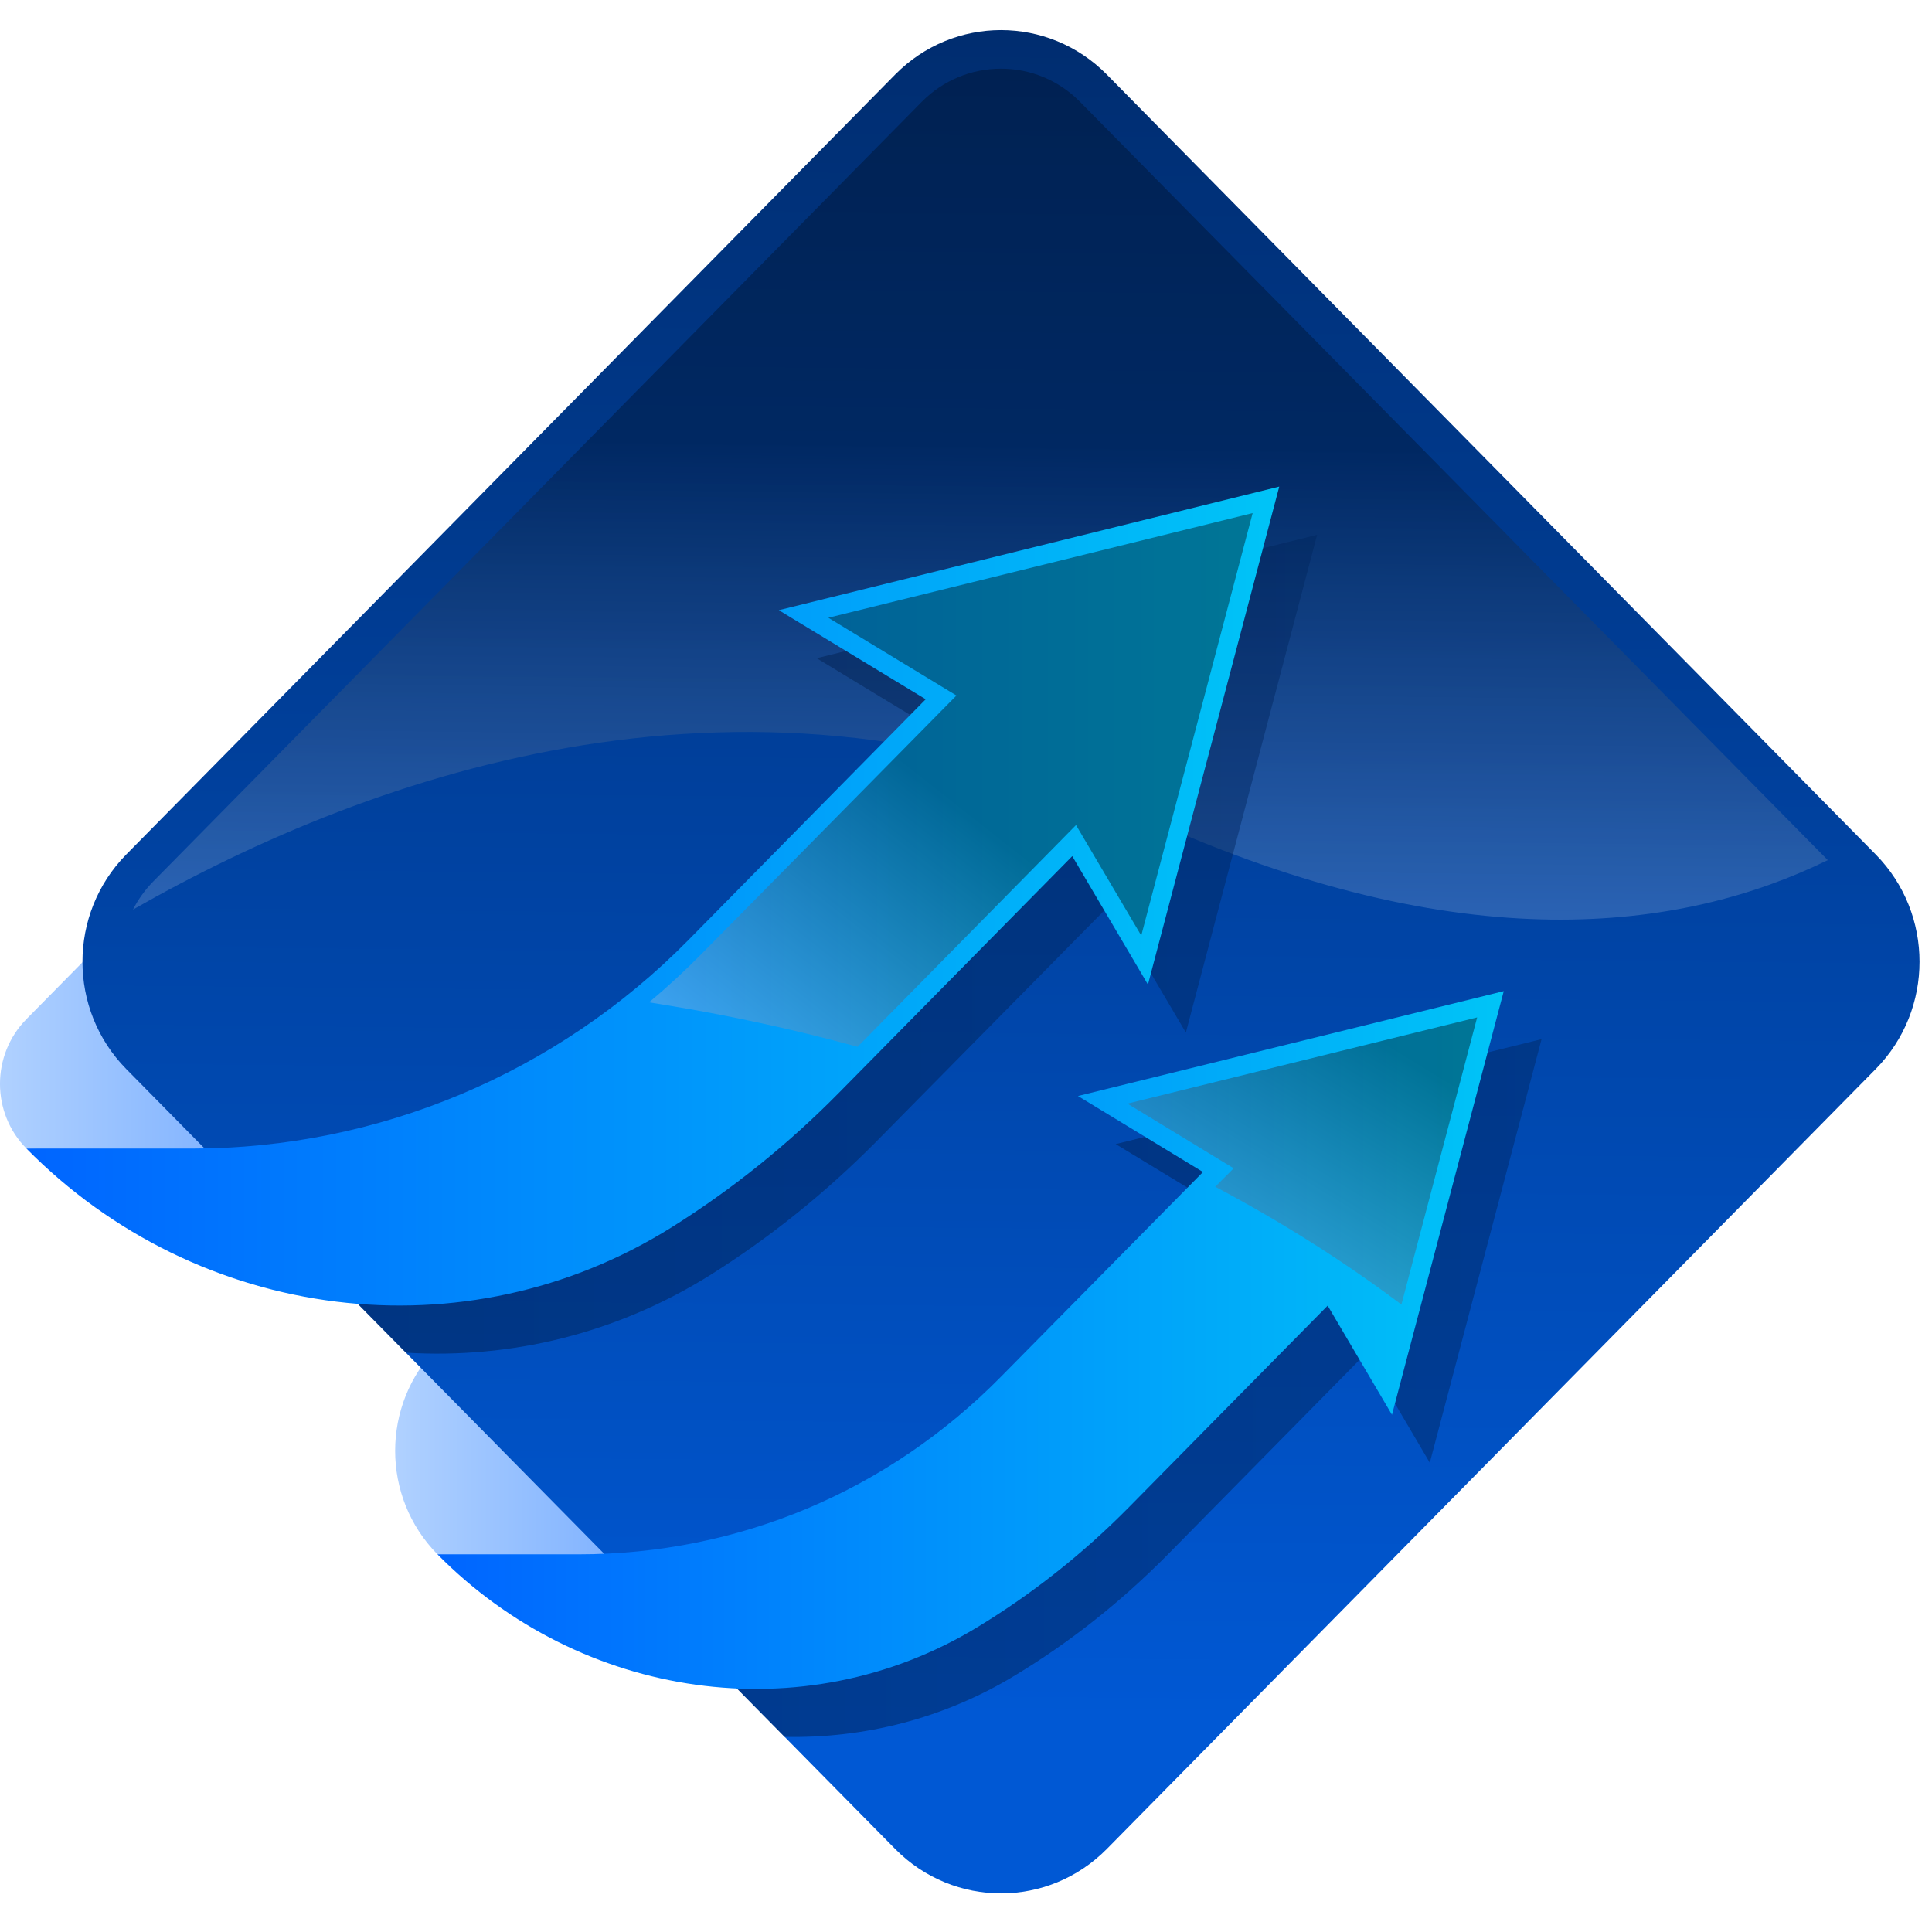
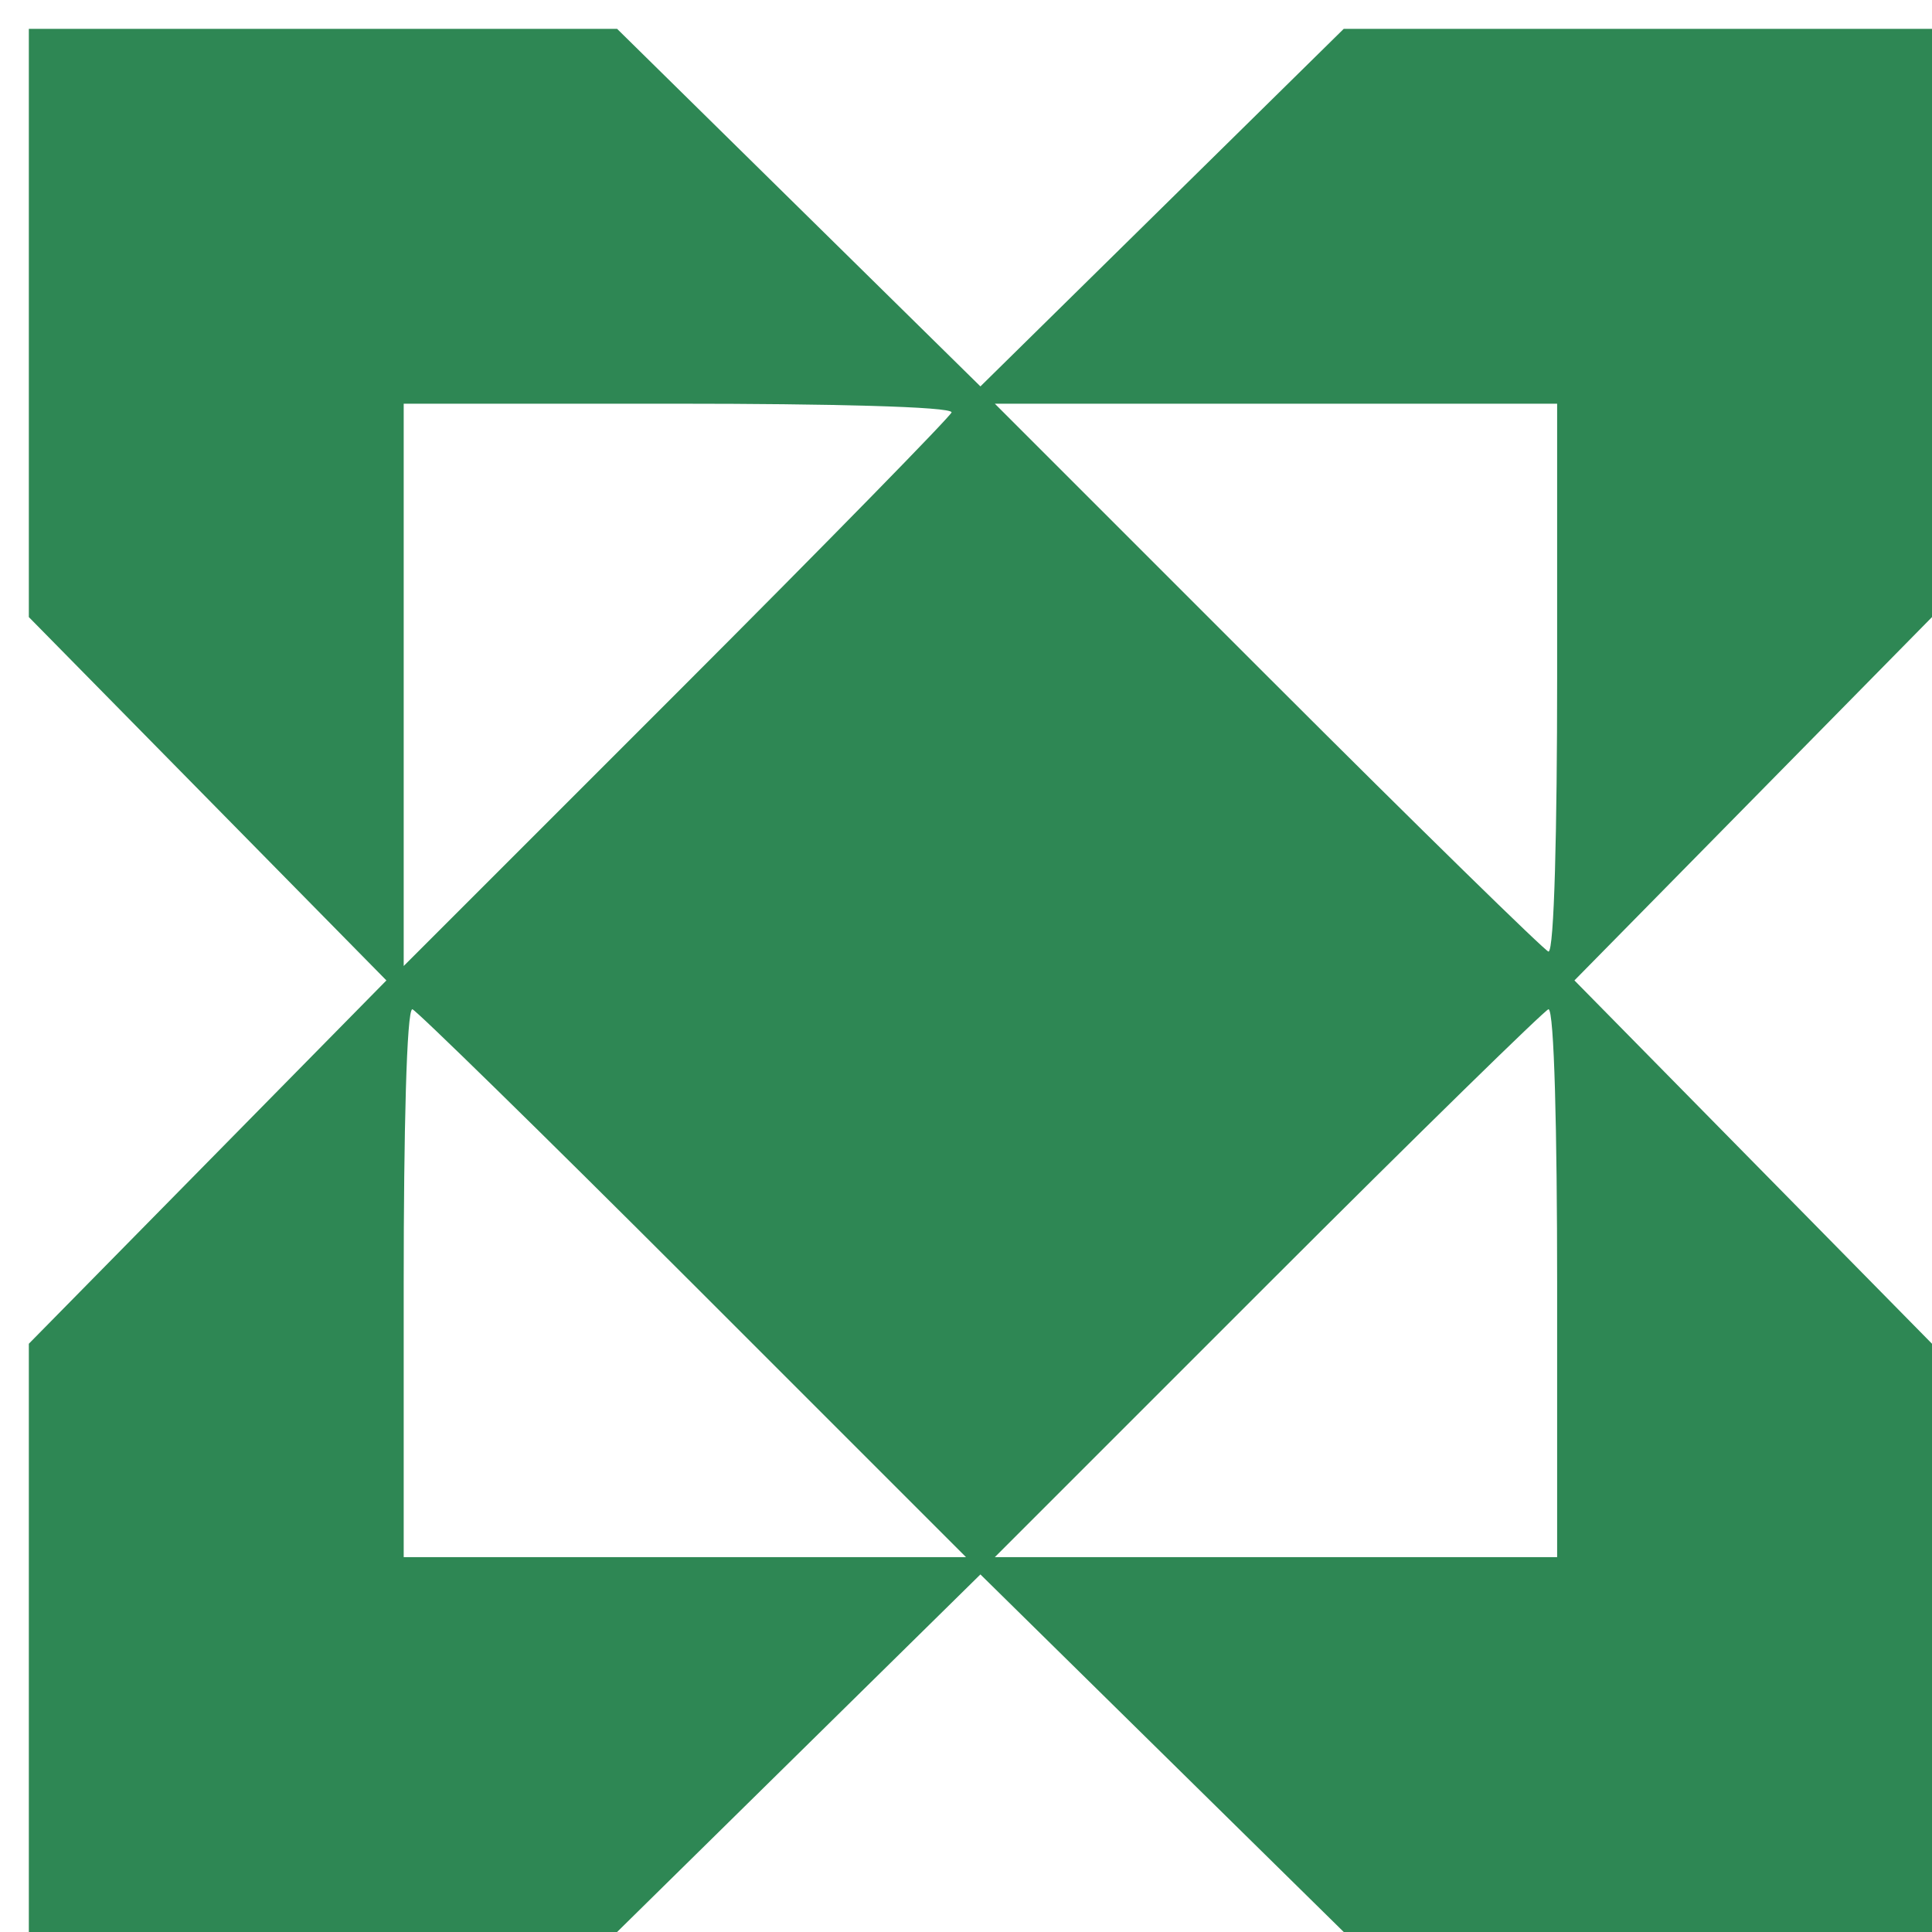
- <svg xmlns="http://www.w3.org/2000/svg" width="35" height="35" viewBox="0 0 35 35" fill="none">
-   <path d="M7.925 28.158C6.903 27.122 6.903 25.443 7.925 24.407L9.749 22.557L15.297 28.349L11.826 29.25L7.925 28.158Z" fill="url(#paint0_linear_3363_47878)" />
-   <path d="M0.479 20.807C-0.16 20.16 -0.16 19.11 0.479 18.462L3.05 15.854L8.357 21.237L0.479 20.807Z" fill="url(#paint1_linear_3363_47878)" />
-   <path d="M33.982 19.365L20.049 33.498C18.99 34.568 17.278 34.568 16.219 33.498L2.286 19.365C1.23 18.291 1.23 16.555 2.286 15.481L16.219 1.348C17.278 0.278 18.99 0.278 20.049 1.348L33.982 15.481C35.038 16.555 35.038 18.291 33.982 19.365Z" fill="url(#paint2_linear_3363_47878)" />
-   <path opacity="0.28" d="M33.112 15.582C30.465 16.879 26.474 17.405 20.798 14.836C13.626 11.593 6.809 13.967 2.409 16.478C2.502 16.297 2.622 16.126 2.773 15.972L16.703 1.84C17.085 1.456 17.594 1.244 18.133 1.244C18.673 1.244 19.182 1.456 19.564 1.843L33.112 15.582Z" fill="url(#paint3_linear_3363_47878)" />
-   <g opacity="0.44">
-     <path d="M27.927 18.825L25.902 26.499L24.74 24.523L21.144 28.173C20.305 29.02 19.381 29.753 18.387 30.352C17.094 31.137 15.647 31.496 14.213 31.465L11.79 29.006C14.447 28.856 16.919 27.741 18.817 25.816L22.481 22.103L20.212 20.726L27.927 18.825Z" fill="url(#paint4_linear_3363_47878)" />
-     <path d="M23.861 9.689L21.483 18.706L20.114 16.384L15.889 20.666C14.964 21.604 13.947 22.42 12.864 23.1C11.165 24.163 9.244 24.621 7.353 24.505L4.558 21.67C7.789 21.569 10.866 20.227 13.159 17.901L17.456 13.539L14.795 11.924L23.861 9.689Z" fill="url(#paint5_linear_3363_47878)" />
+ <svg xmlns="http://www.w3.org/2000/svg" version="1.0" width="67pt" height="67pt" viewBox="0 0 67 67" preserveAspectRatio="xMidYMid meet">
+   <g transform="translate(0,67) scale(0.1,-0.1)" fill="#2e8754" stroke="none">
+     <path d="M10 558 l0 -102 62 -63 62 -63 -62 -63 -62 -63 0 -102 0 -102 102 0 102 0 63 62 63 62 63 -62 63 -62 102 0 102 0 0 102 0 102 -62 63 -62 63 62 63 62 63 0 102 0 102 -102 0 -102 0 -63 -62 -63 -62 -63 62 -63 62 -102 0 -102 0 0 -102z m320 -31 c0 -1 -43 -45 -95 -97 l-95 -95 0 98 0 97 95 0 c52 0 95 -1 95 -3z m210 -92 c0 -52 -1 -95 -3 -95 -1 0 -45 43 -97 95 l-95 95 98 0 97 0 0 -95z m-300 -210 l95 -95 -98 0 -97 0 0 95 c0 52 1 95 3 95 1 0 45 -43 97 -95z m300 0 l0 -95 -97 0 -98 0 95 95 c52 52 96 95 97 95 2 0 3 -43 3 -95z" />
  </g>
-   <path d="M27.242 17.955L25.217 25.63L24.052 23.653L20.456 27.3C19.618 28.15 18.693 28.88 17.701 29.481C14.556 31.388 10.516 30.786 7.925 28.158H10.479C13.371 28.158 16.087 27.017 18.132 24.942L21.793 21.232L19.528 19.855L27.242 17.955Z" fill="url(#paint6_linear_3363_47878)" />
-   <path d="M23.175 8.815L20.796 17.836L19.425 15.51L15.199 19.796C14.275 20.734 13.26 21.548 12.175 22.229C8.437 24.576 3.587 23.96 0.479 20.807H3.48C6.852 20.807 10.086 19.448 12.471 17.03L16.77 12.668L14.109 11.054L23.175 8.815Z" fill="url(#paint7_linear_3363_47878)" />
-   <g opacity="0.5">
-     <path opacity="0.78" d="M26.76 18.431L25.388 23.633C24.367 22.866 23.239 22.148 22.015 21.499L22.349 21.165L20.424 19.993L26.76 18.431Z" fill="url(#paint8_linear_3363_47878)" />
-     <path opacity="0.78" d="M22.693 9.295L20.675 16.949L19.493 14.947L15.536 18.964C14.594 18.706 13.625 18.486 12.631 18.305C12.339 18.253 12.046 18.204 11.758 18.158C12.088 17.883 12.408 17.587 12.714 17.276L17.327 12.6L15.006 11.191L22.693 9.295Z" fill="url(#paint9_linear_3363_47878)" />
-   </g>
-   <defs>
-     <linearGradient id="paint0_linear_3363_47878" x1="7.159" y1="25.903" x2="15.297" y2="25.903" gradientUnits="userSpaceOnUse">
-       <stop stop-color="#B0D1FF" />
-       <stop offset="1" stop-color="#4F93FF" />
-     </linearGradient>
-     <linearGradient id="paint1_linear_3363_47878" x1="-0" y1="18.545" x2="8.357" y2="18.545" gradientUnits="userSpaceOnUse">
-       <stop stop-color="#B0D1FF" />
-       <stop offset="1" stop-color="#4F93FF" />
-     </linearGradient>
-     <linearGradient id="paint2_linear_3363_47878" x1="18.006" y1="31.096" x2="18.36" y2="-5.689" gradientUnits="userSpaceOnUse">
-       <stop stop-color="#0058D4" />
-       <stop offset="1" stop-color="#00245B" />
-     </linearGradient>
-     <linearGradient id="paint3_linear_3363_47878" x1="17.854" y1="8.043" x2="17.736" y2="17.864" gradientUnits="userSpaceOnUse">
-       <stop />
-       <stop offset="1" stop-color="#B0D1FF" />
-     </linearGradient>
-     <linearGradient id="paint4_linear_3363_47878" x1="11.79" y1="25.146" x2="27.927" y2="25.146" gradientUnits="userSpaceOnUse">
-       <stop stop-color="#001334" />
-       <stop offset="1" stop-color="#00245B" />
-     </linearGradient>
-     <linearGradient id="paint5_linear_3363_47878" x1="4.558" y1="17.106" x2="23.861" y2="17.106" gradientUnits="userSpaceOnUse">
-       <stop stop-color="#001334" />
-       <stop offset="1" stop-color="#00245B" />
-     </linearGradient>
-     <linearGradient id="paint6_linear_3363_47878" x1="7.925" y1="24.275" x2="27.242" y2="24.275" gradientUnits="userSpaceOnUse">
-       <stop stop-color="#0065FF" />
-       <stop offset="1" stop-color="#00C4F7" />
-     </linearGradient>
-     <linearGradient id="paint7_linear_3363_47878" x1="0.479" y1="16.233" x2="23.175" y2="16.233" gradientUnits="userSpaceOnUse">
-       <stop stop-color="#0065FF" />
-       <stop offset="1" stop-color="#00C4F7" />
-     </linearGradient>
-     <linearGradient id="paint8_linear_3363_47878" x1="24.758" y1="18.693" x2="20.955" y2="24.921" gradientUnits="userSpaceOnUse">
-       <stop />
-       <stop offset="1" stop-color="#B0D1FF" />
-     </linearGradient>
-     <linearGradient id="paint9_linear_3363_47878" x1="17.413" y1="14.629" x2="12.923" y2="20.32" gradientUnits="userSpaceOnUse">
-       <stop />
-       <stop offset="1" stop-color="#B0D1FF" />
-     </linearGradient>
-   </defs>
</svg>
